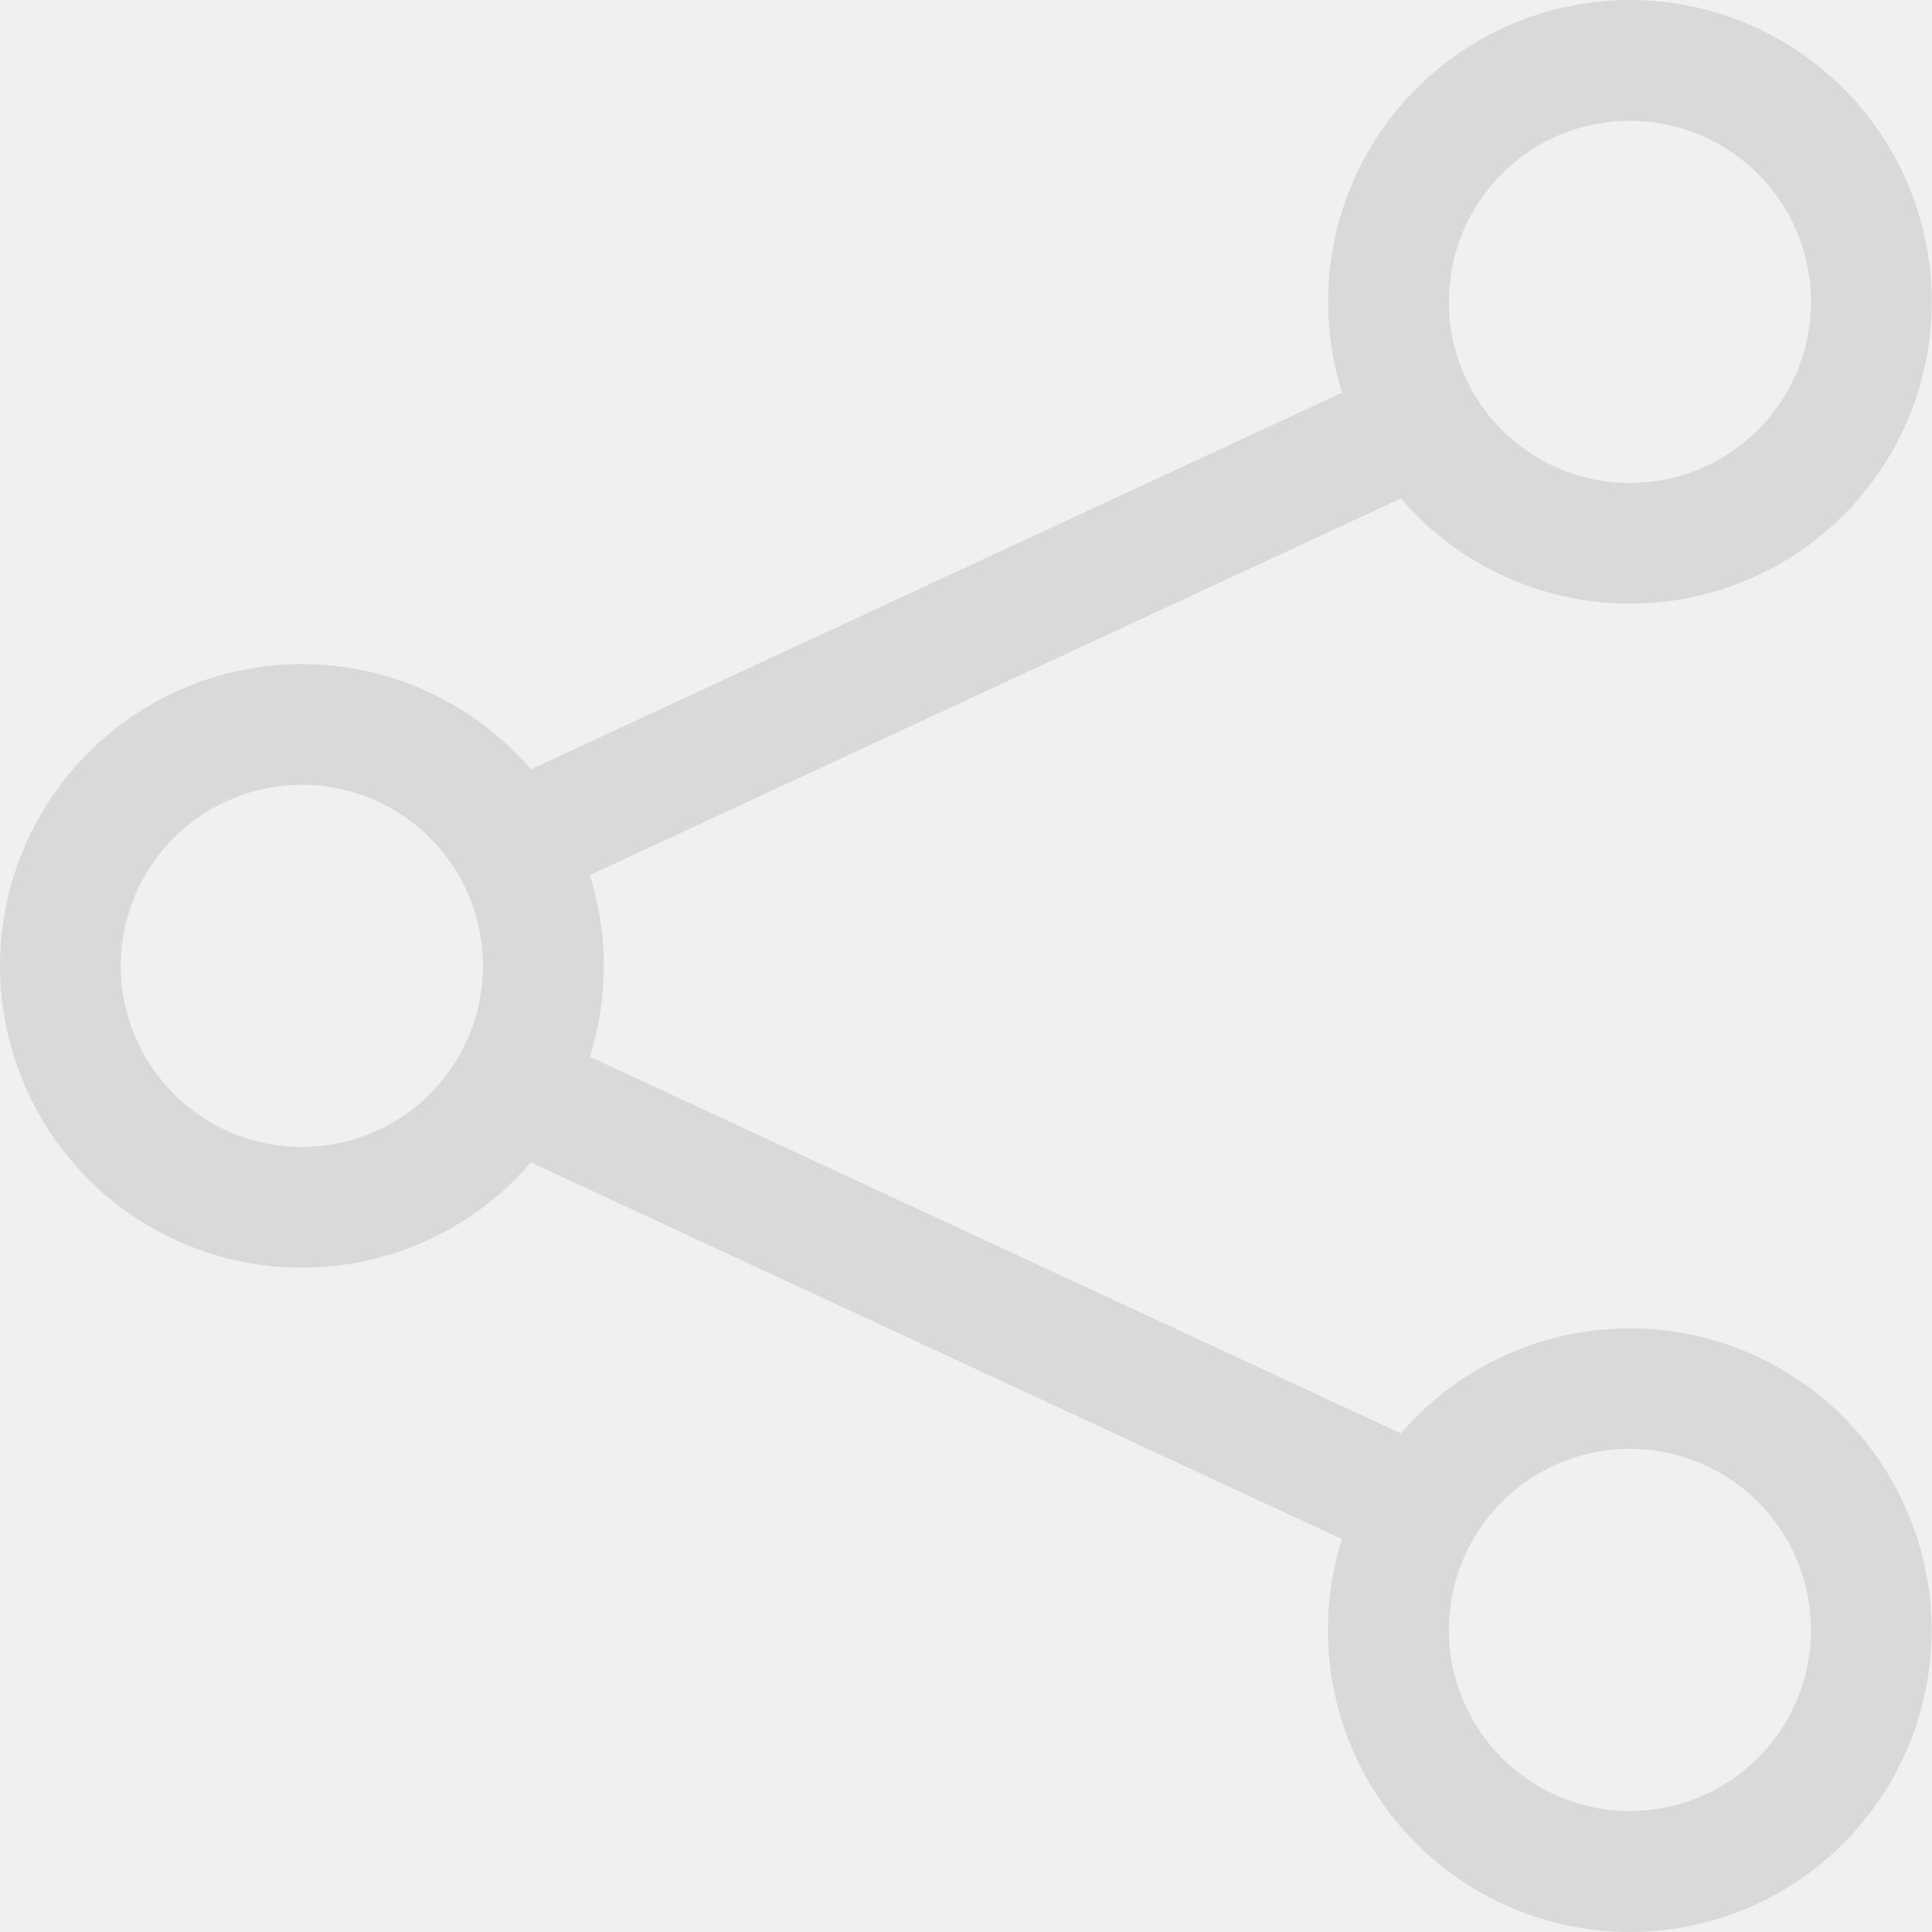
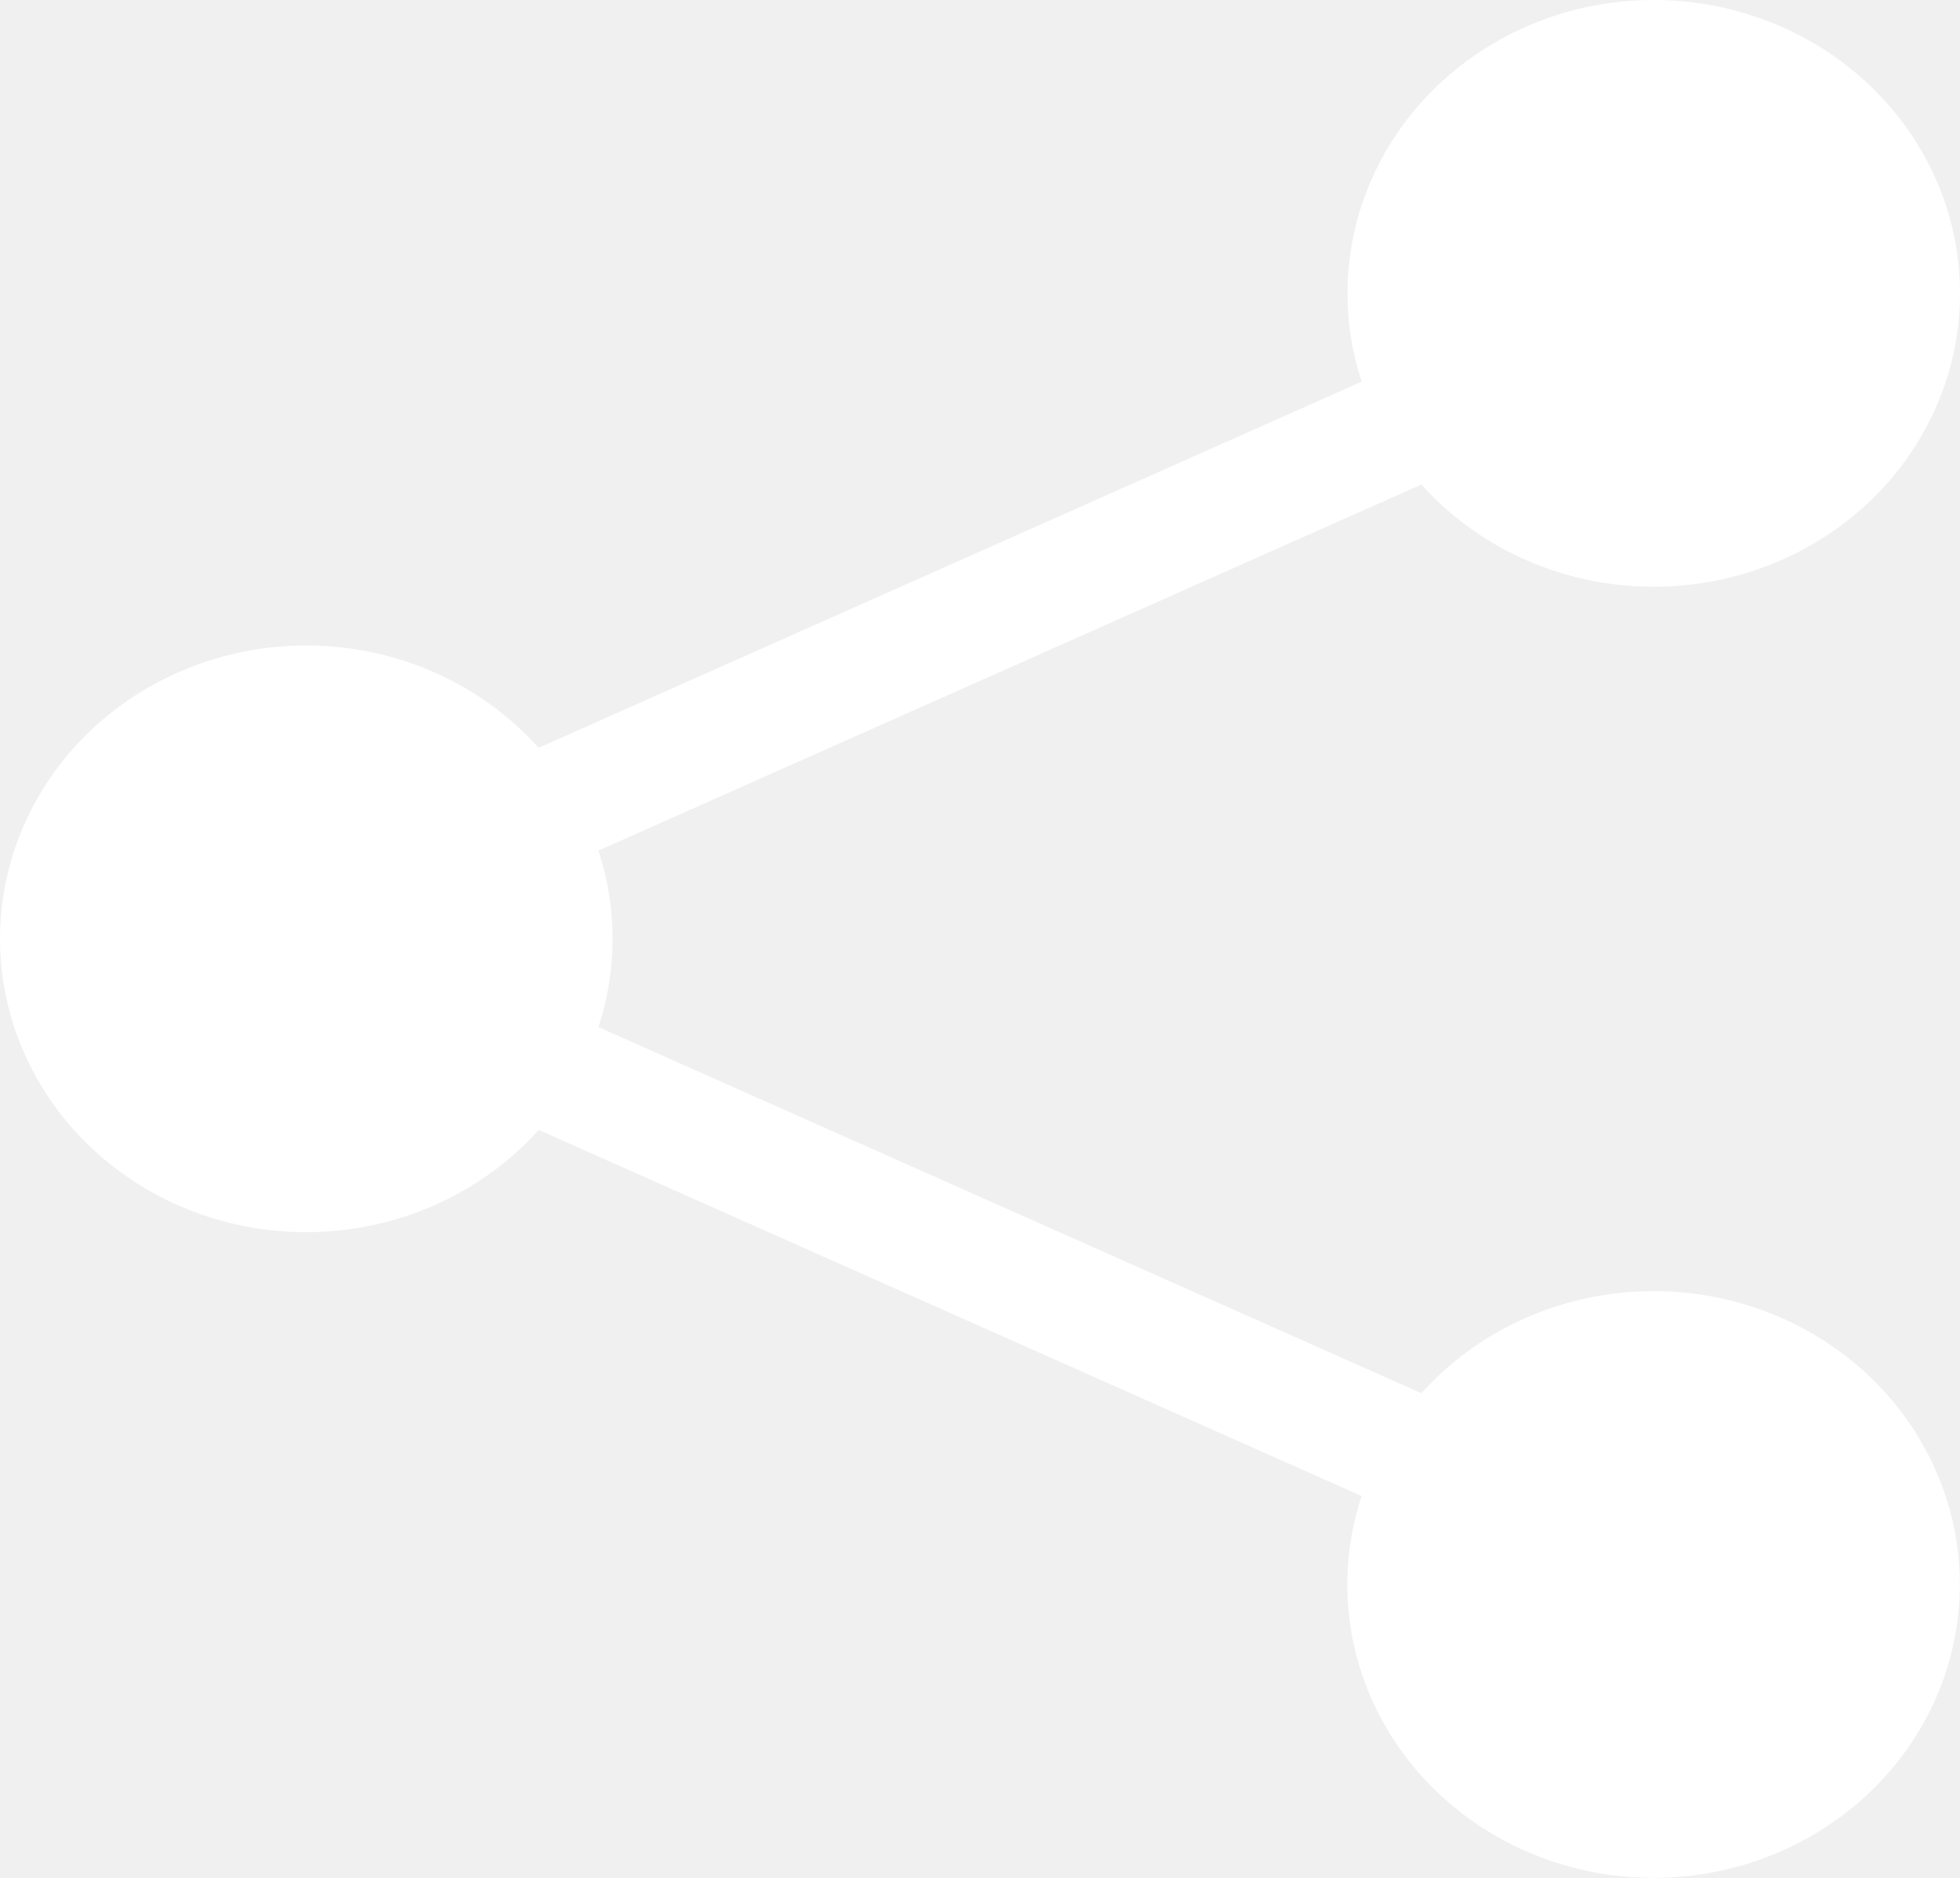
- <svg xmlns="http://www.w3.org/2000/svg" width="24" height="24" viewBox="0 0 24 24" fill="none">
-   <path d="M20.248 1.5C19.651 1.5 19.079 1.737 18.657 2.159C18.235 2.581 17.998 3.153 17.998 3.75C17.998 4.347 18.235 4.919 18.657 5.341C19.079 5.763 19.651 6 20.248 6C20.844 6 21.416 5.763 21.838 5.341C22.26 4.919 22.497 4.347 22.497 3.75C22.497 3.153 22.26 2.581 21.838 2.159C21.416 1.737 20.844 1.5 20.248 1.5ZM16.498 3.75C16.498 2.87 16.807 2.018 17.372 1.344C17.936 0.669 18.72 0.214 19.586 0.059C20.452 -0.096 21.345 0.058 22.108 0.494C22.872 0.931 23.458 1.622 23.764 2.447C24.069 3.272 24.075 4.178 23.78 5.007C23.485 5.836 22.908 6.534 22.15 6.981C21.392 7.427 20.501 7.592 19.633 7.448C18.765 7.304 17.975 6.859 17.402 6.192L7.327 10.871C7.559 11.605 7.559 12.393 7.327 13.127L17.402 17.806C18.008 17.102 18.854 16.647 19.775 16.531C20.697 16.414 21.629 16.644 22.391 17.176C23.153 17.707 23.69 18.503 23.899 19.408C24.108 20.313 23.973 21.264 23.521 22.075C23.069 22.887 22.332 23.502 21.452 23.801C20.572 24.099 19.613 24.061 18.76 23.693C17.907 23.325 17.221 22.654 16.835 21.809C16.449 20.964 16.39 20.006 16.671 19.12L6.595 14.44C6.096 15.022 5.431 15.436 4.69 15.628C3.948 15.82 3.166 15.781 2.448 15.515C1.729 15.249 1.11 14.77 0.672 14.141C0.235 13.512 0 12.765 0 11.999C0 11.233 0.235 10.485 0.672 9.857C1.11 9.228 1.729 8.748 2.448 8.483C3.166 8.217 3.948 8.177 4.69 8.369C5.431 8.561 6.096 8.976 6.595 9.557L16.671 4.878C16.556 4.513 16.498 4.132 16.498 3.75ZM3.75 9.749C3.153 9.749 2.581 9.986 2.159 10.408C1.737 10.83 1.5 11.402 1.5 11.999C1.5 12.595 1.737 13.168 2.159 13.59C2.581 14.011 3.153 14.248 3.75 14.248C4.347 14.248 4.919 14.011 5.341 13.59C5.763 13.168 6 12.595 6 11.999C6 11.402 5.763 10.83 5.341 10.408C4.919 9.986 4.347 9.749 3.75 9.749ZM20.248 17.998C19.651 17.998 19.079 18.235 18.657 18.657C18.235 19.079 17.998 19.651 17.998 20.248C17.998 20.844 18.235 21.416 18.657 21.838C19.079 22.26 19.651 22.497 20.248 22.497C20.844 22.497 21.416 22.26 21.838 21.838C22.26 21.416 22.497 20.844 22.497 20.248C22.497 19.651 22.26 19.079 21.838 18.657C21.416 18.235 20.844 17.998 20.248 17.998Z" fill="#D9D9D9" />
+ <svg xmlns="http://www.w3.org/2000/svg" width="24" height="23" viewBox="0 0 24 23" fill="none">
+   <path d="M16.5 3.594C16.5 2.751 16.809 1.934 17.374 1.288C17.938 0.641 18.722 0.205 19.588 0.056C20.454 -0.092 21.347 0.055 22.111 0.474C22.875 0.892 23.461 1.555 23.767 2.345C24.072 3.136 24.078 4.004 23.783 4.798C23.488 5.593 22.911 6.262 22.152 6.69C21.394 7.118 20.503 7.276 19.635 7.138C18.767 7 17.978 6.573 17.405 5.934L7.328 10.418C7.559 11.121 7.559 11.876 7.328 12.58L17.405 17.064C18.01 16.389 18.856 15.954 19.778 15.842C20.7 15.73 21.632 15.95 22.394 16.46C23.156 16.969 23.693 17.732 23.902 18.599C24.111 19.467 23.976 20.378 23.524 21.155C23.072 21.933 22.334 22.522 21.455 22.809C20.575 23.095 19.616 23.059 18.762 22.706C17.909 22.353 17.223 21.71 16.837 20.9C16.451 20.09 16.392 19.172 16.673 18.323L6.596 13.839C6.097 14.396 5.432 14.793 4.69 14.977C3.949 15.161 3.166 15.123 2.448 14.869C1.73 14.614 1.11 14.154 0.672 13.552C0.235 12.949 0 12.233 0 11.499C0 10.765 0.235 10.048 0.672 9.446C1.11 8.844 1.73 8.384 2.448 8.129C3.166 7.874 3.949 7.836 4.69 8.02C5.432 8.205 6.097 8.602 6.596 9.159L16.673 4.675C16.558 4.325 16.5 3.96 16.5 3.594Z" fill="white" />
</svg>
